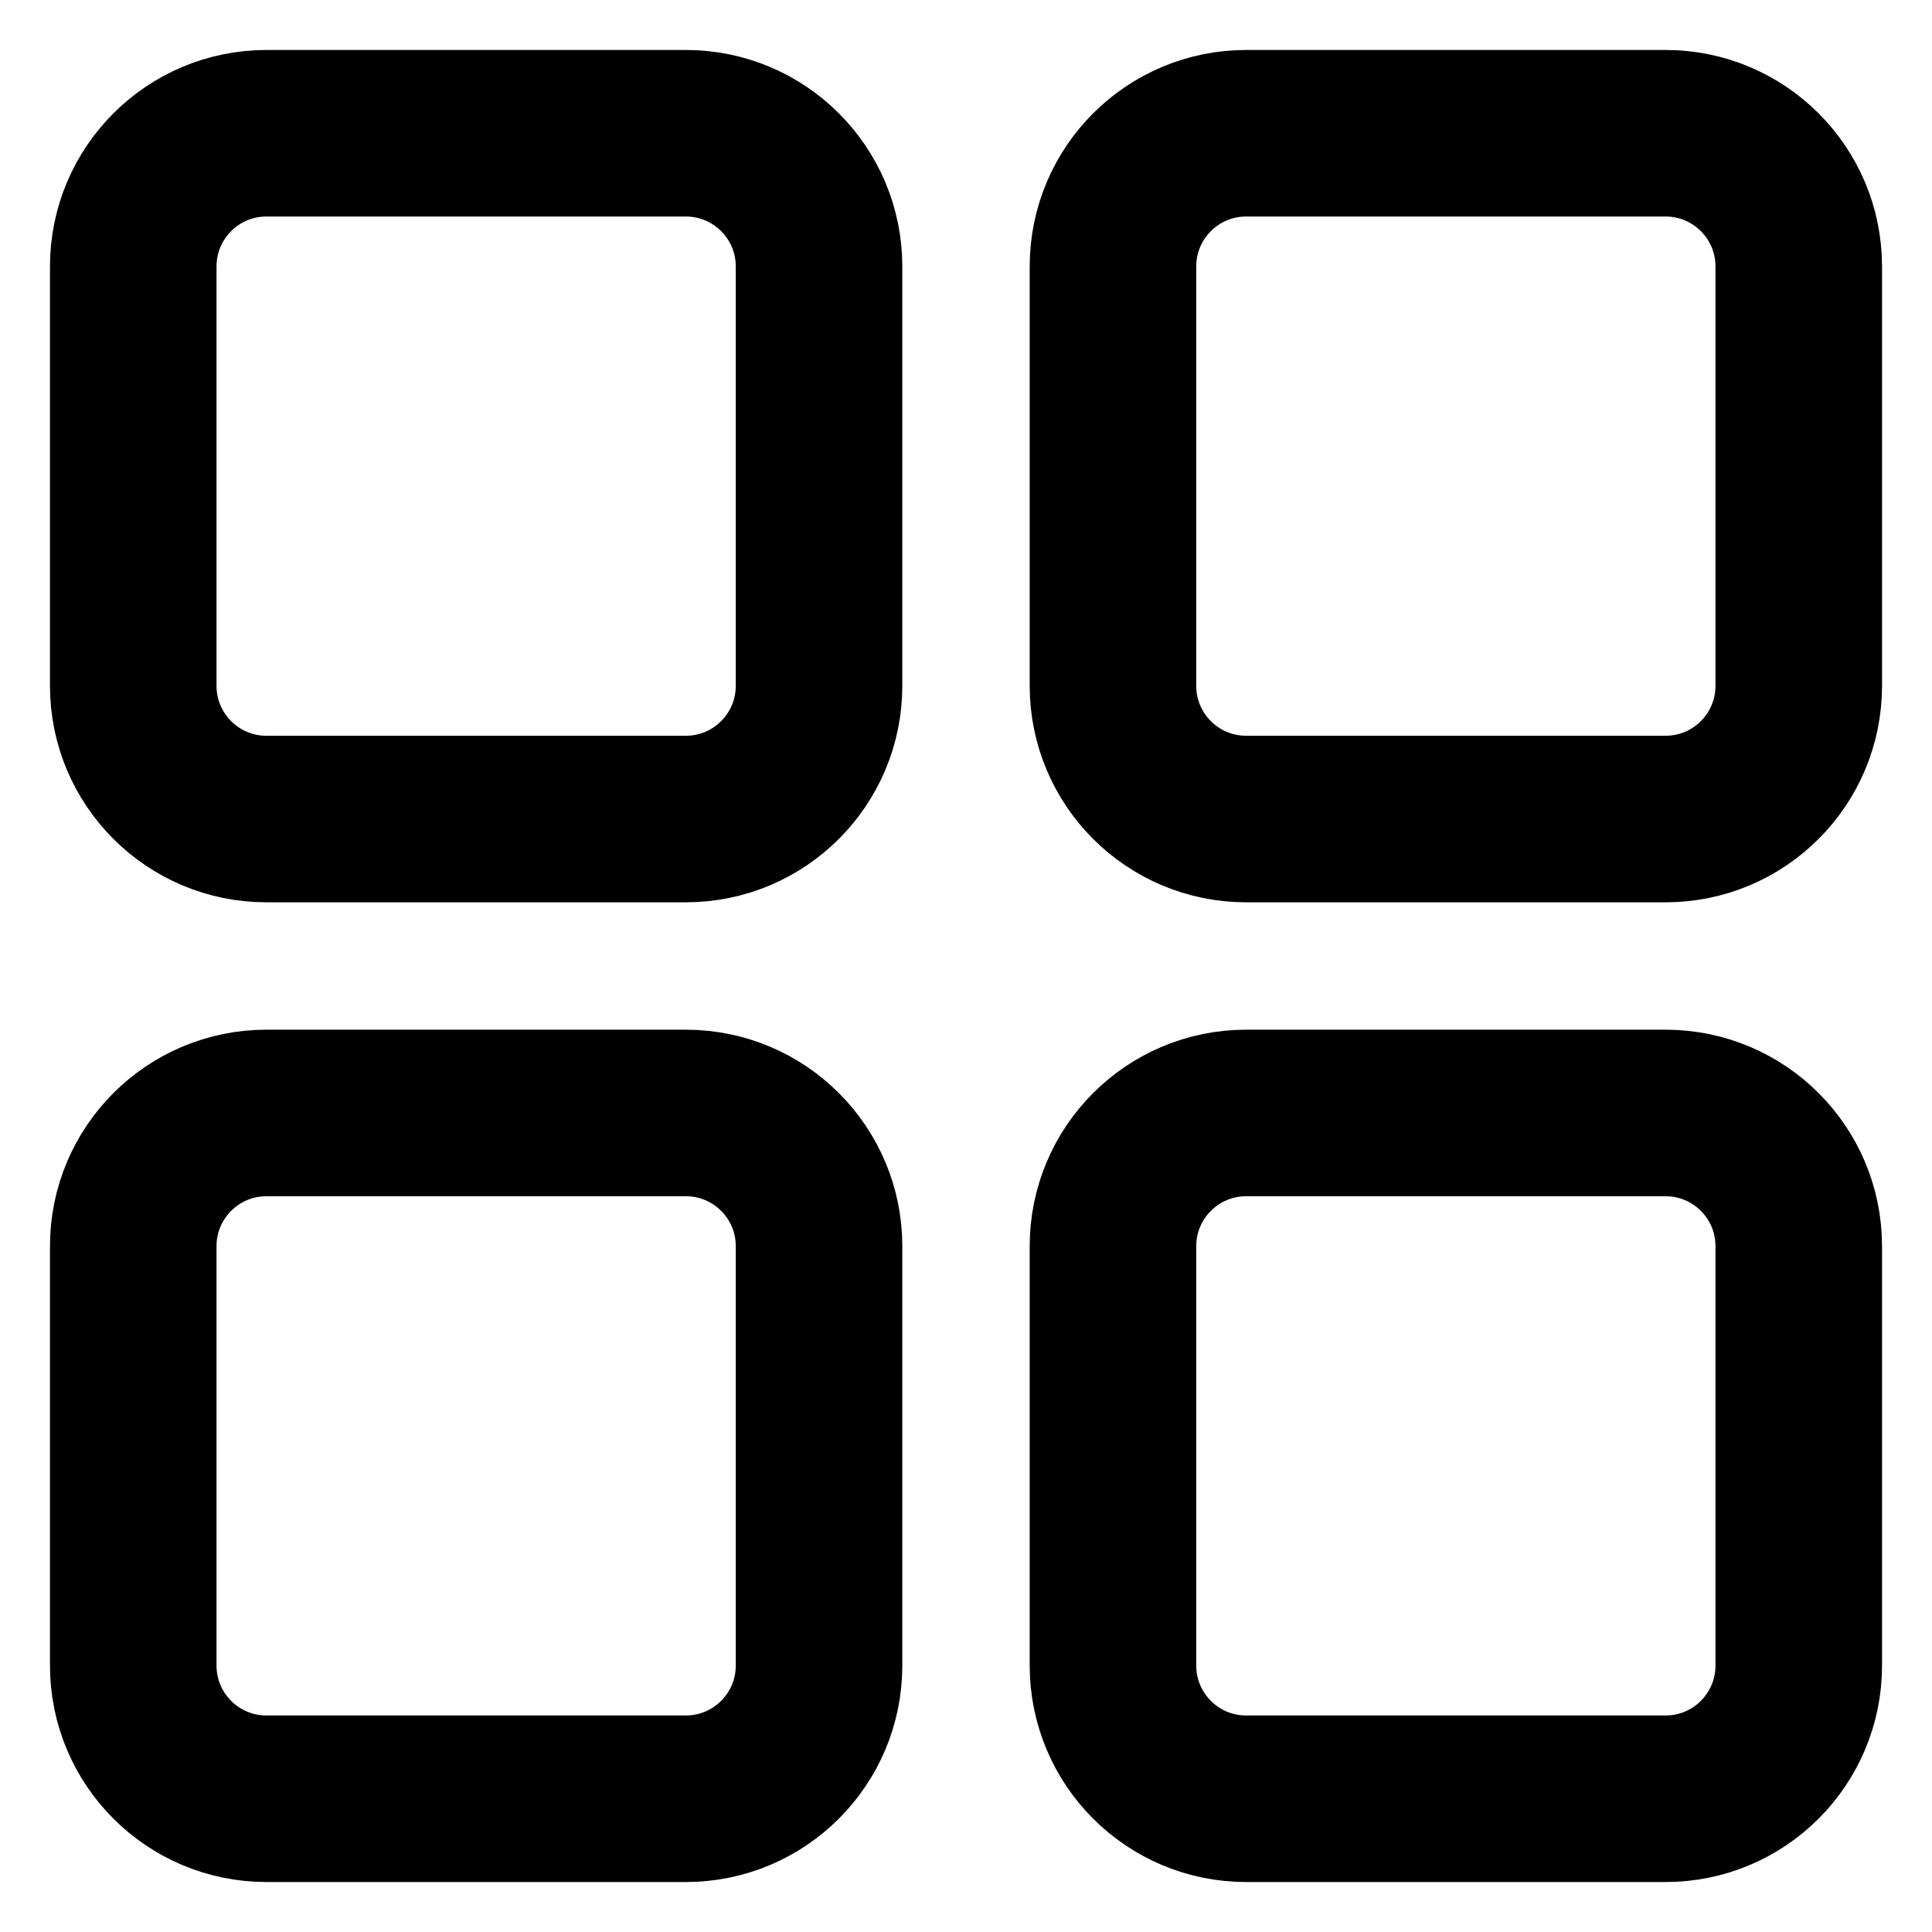
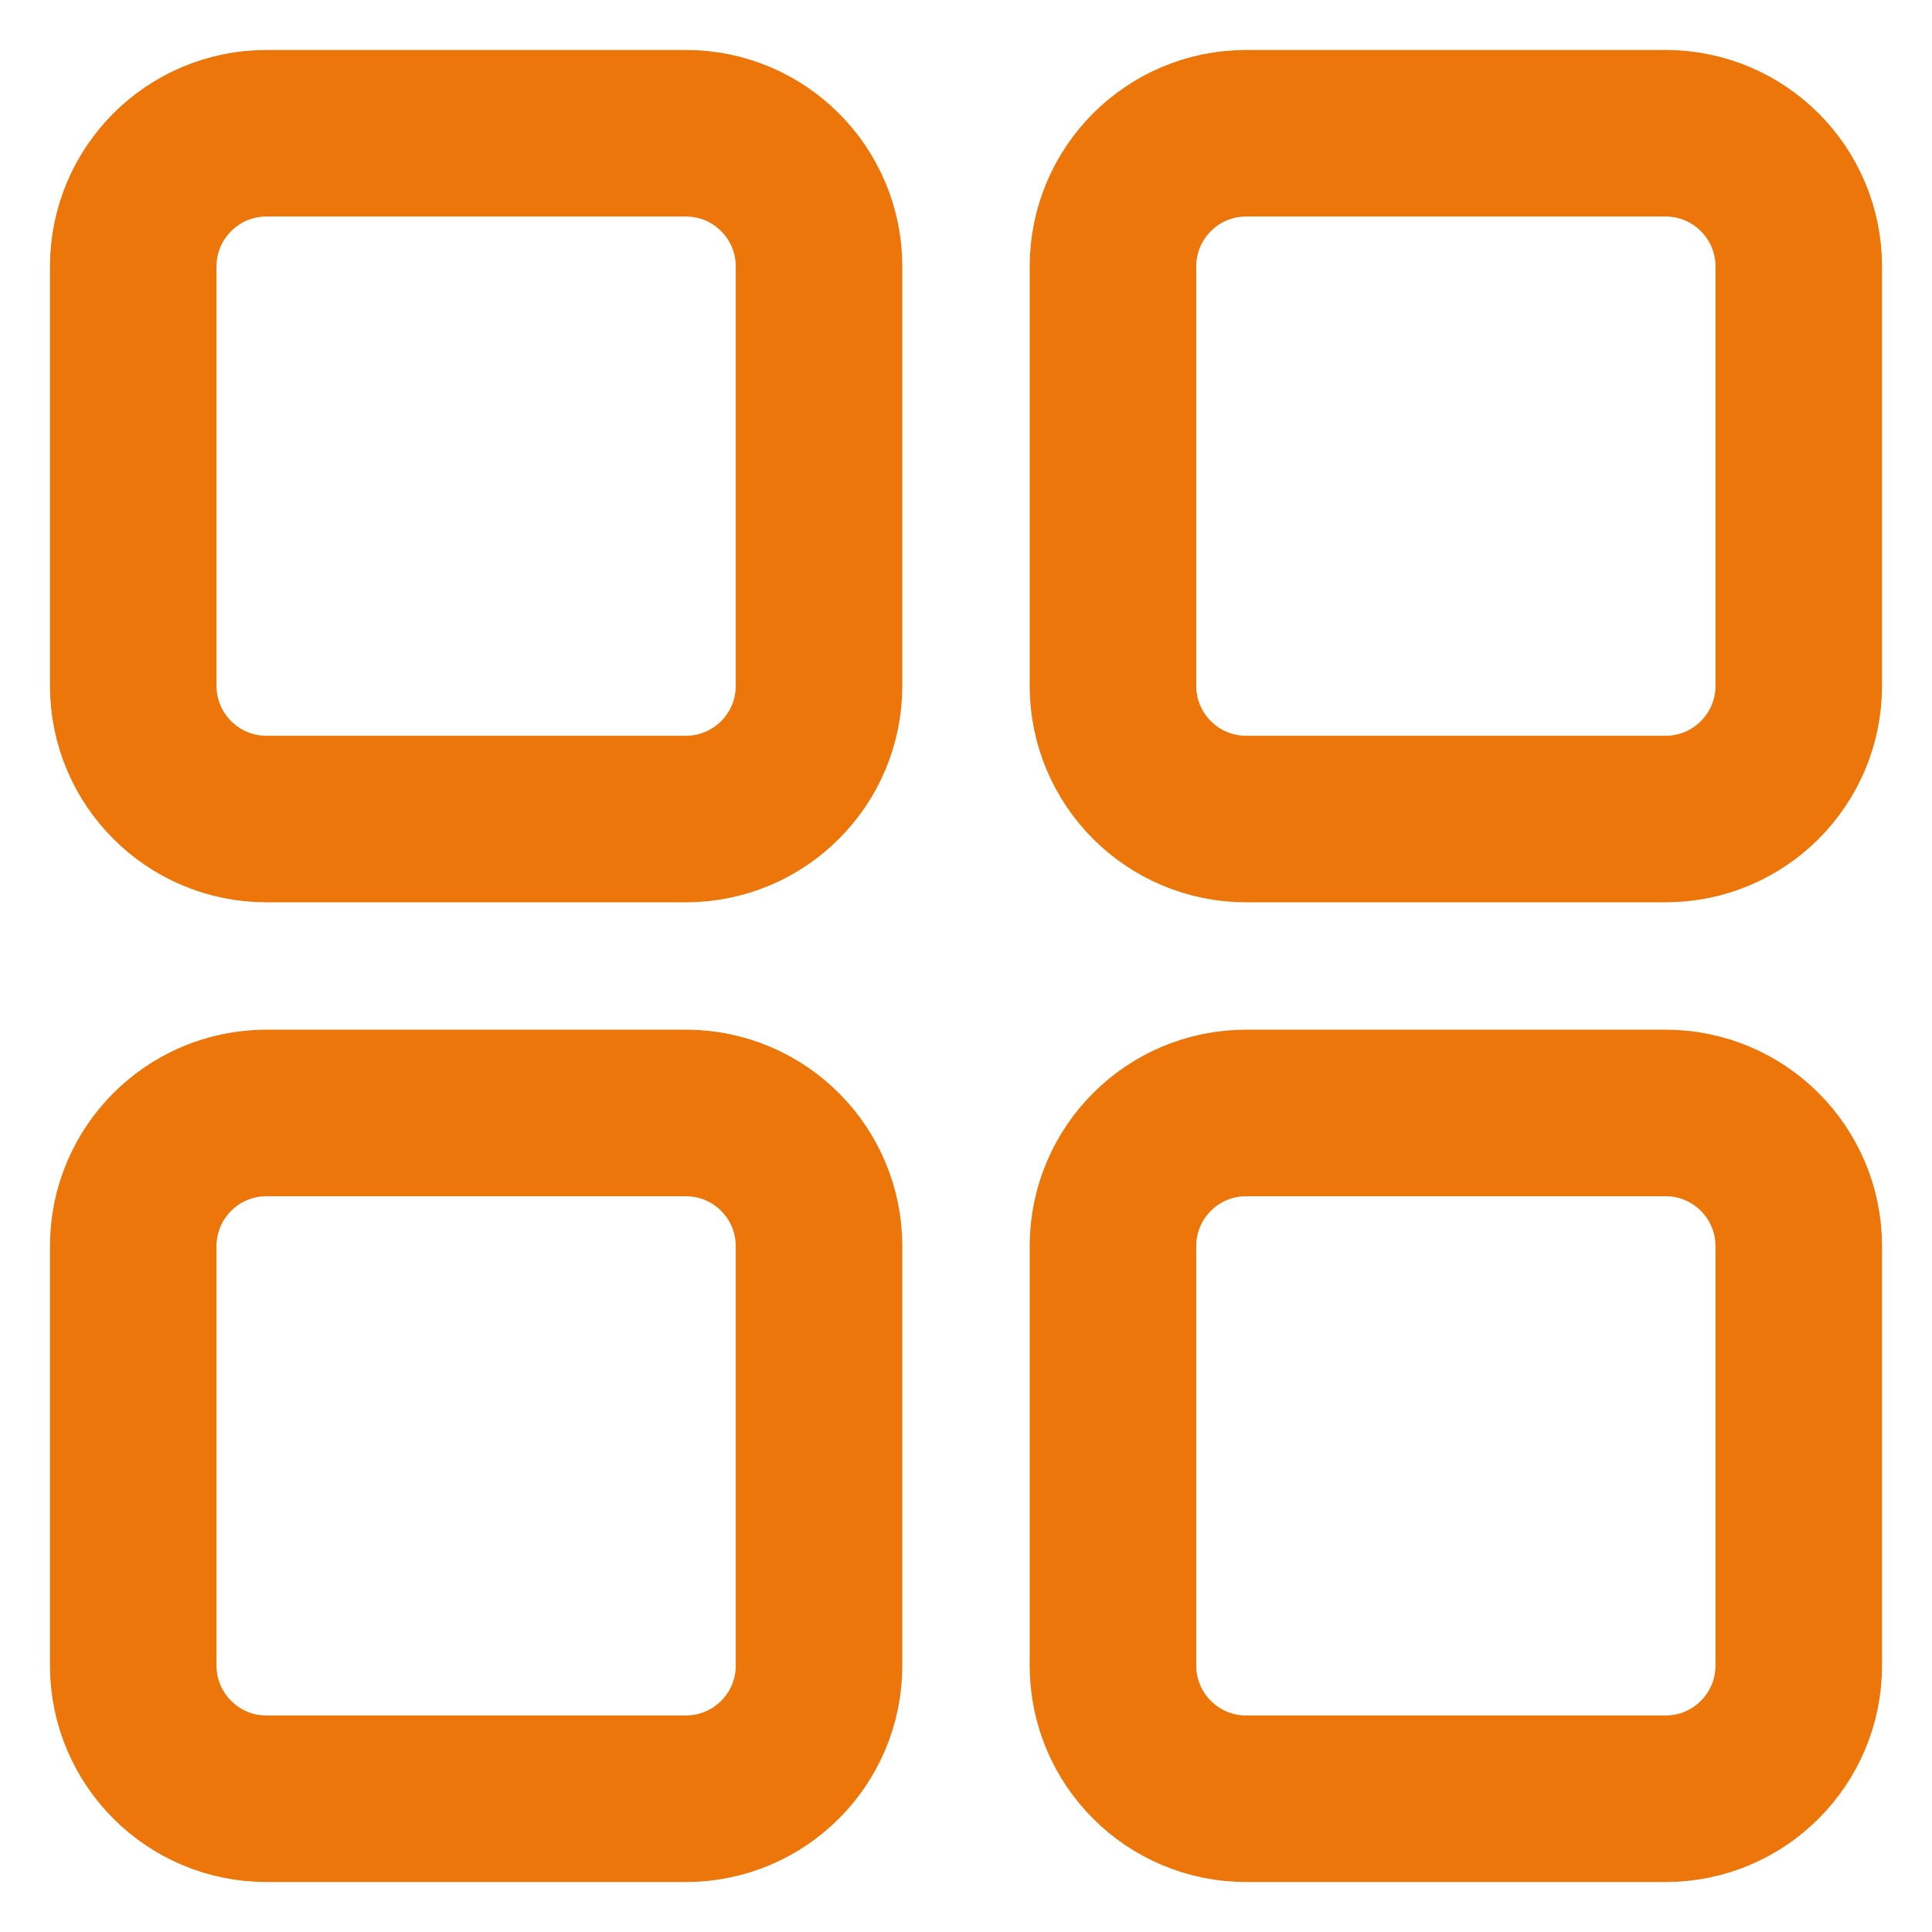
- <svg xmlns="http://www.w3.org/2000/svg" width="100%" height="100%" viewBox="0 0 29 29" fill="none">
-   <path d="M2 4C2 2.895 2.895 2 4 2H10.294C11.399 2 12.294 2.895 12.294 4V10.294C12.294 11.399 11.399 12.294 10.294 12.294H4C2.895 12.294 2 11.399 2 10.294V4Z" stroke="currentColor" stroke-width="2.5" stroke-linecap="round" stroke-linejoin="round" />
-   <path d="M2 18.706C2 17.601 2.895 16.706 4 16.706H10.294C11.399 16.706 12.294 17.601 12.294 18.706V25C12.294 26.105 11.399 27 10.294 27H4C2.895 27 2 26.105 2 25V18.706Z" stroke="currentColor" stroke-width="2.5" stroke-linecap="round" stroke-linejoin="round" />
-   <path d="M16.706 4C16.706 2.895 17.601 2 18.706 2H25C26.105 2 27 2.895 27 4V10.294C27 11.399 26.105 12.294 25 12.294H18.706C17.601 12.294 16.706 11.399 16.706 10.294V4Z" stroke="currentColor" stroke-width="2.5" stroke-linecap="round" stroke-linejoin="round" />
-   <path d="M16.706 18.706C16.706 17.601 17.601 16.706 18.706 16.706H25C26.105 16.706 27 17.601 27 18.706V25C27 26.105 26.105 27 25 27H18.706C17.601 27 16.706 26.105 16.706 25V18.706Z" stroke="currentColor" stroke-width="2.5" stroke-linecap="round" stroke-linejoin="round" />
+ <svg xmlns="http://www.w3.org/2000/svg" width="29" height="29" viewBox="0 0 29 29" fill="none">
+   <path d="M2 4C2 2.895 2.895 2 4 2H10.294C11.399 2 12.294 2.895 12.294 4V10.294C12.294 11.399 11.399 12.294 10.294 12.294H4C2.895 12.294 2 11.399 2 10.294V4Z" stroke="#EC7609" stroke-width="2.5" stroke-linecap="round" stroke-linejoin="round" />
+   <path d="M2 18.706C2 17.601 2.895 16.706 4 16.706H10.294C11.399 16.706 12.294 17.601 12.294 18.706V25C12.294 26.105 11.399 27 10.294 27H4C2.895 27 2 26.105 2 25V18.706Z" stroke="#EC7609" stroke-width="2.5" stroke-linecap="round" stroke-linejoin="round" />
+   <path d="M16.706 4C16.706 2.895 17.601 2 18.706 2H25C26.105 2 27 2.895 27 4V10.294C27 11.399 26.105 12.294 25 12.294H18.706C17.601 12.294 16.706 11.399 16.706 10.294V4Z" stroke="#EC7609" stroke-width="2.5" stroke-linecap="round" stroke-linejoin="round" />
+   <path d="M16.706 18.706C16.706 17.601 17.601 16.706 18.706 16.706H25C26.105 16.706 27 17.601 27 18.706V25C27 26.105 26.105 27 25 27H18.706C17.601 27 16.706 26.105 16.706 25V18.706Z" stroke="#EC7609" stroke-width="2.5" stroke-linecap="round" stroke-linejoin="round" />
</svg>
